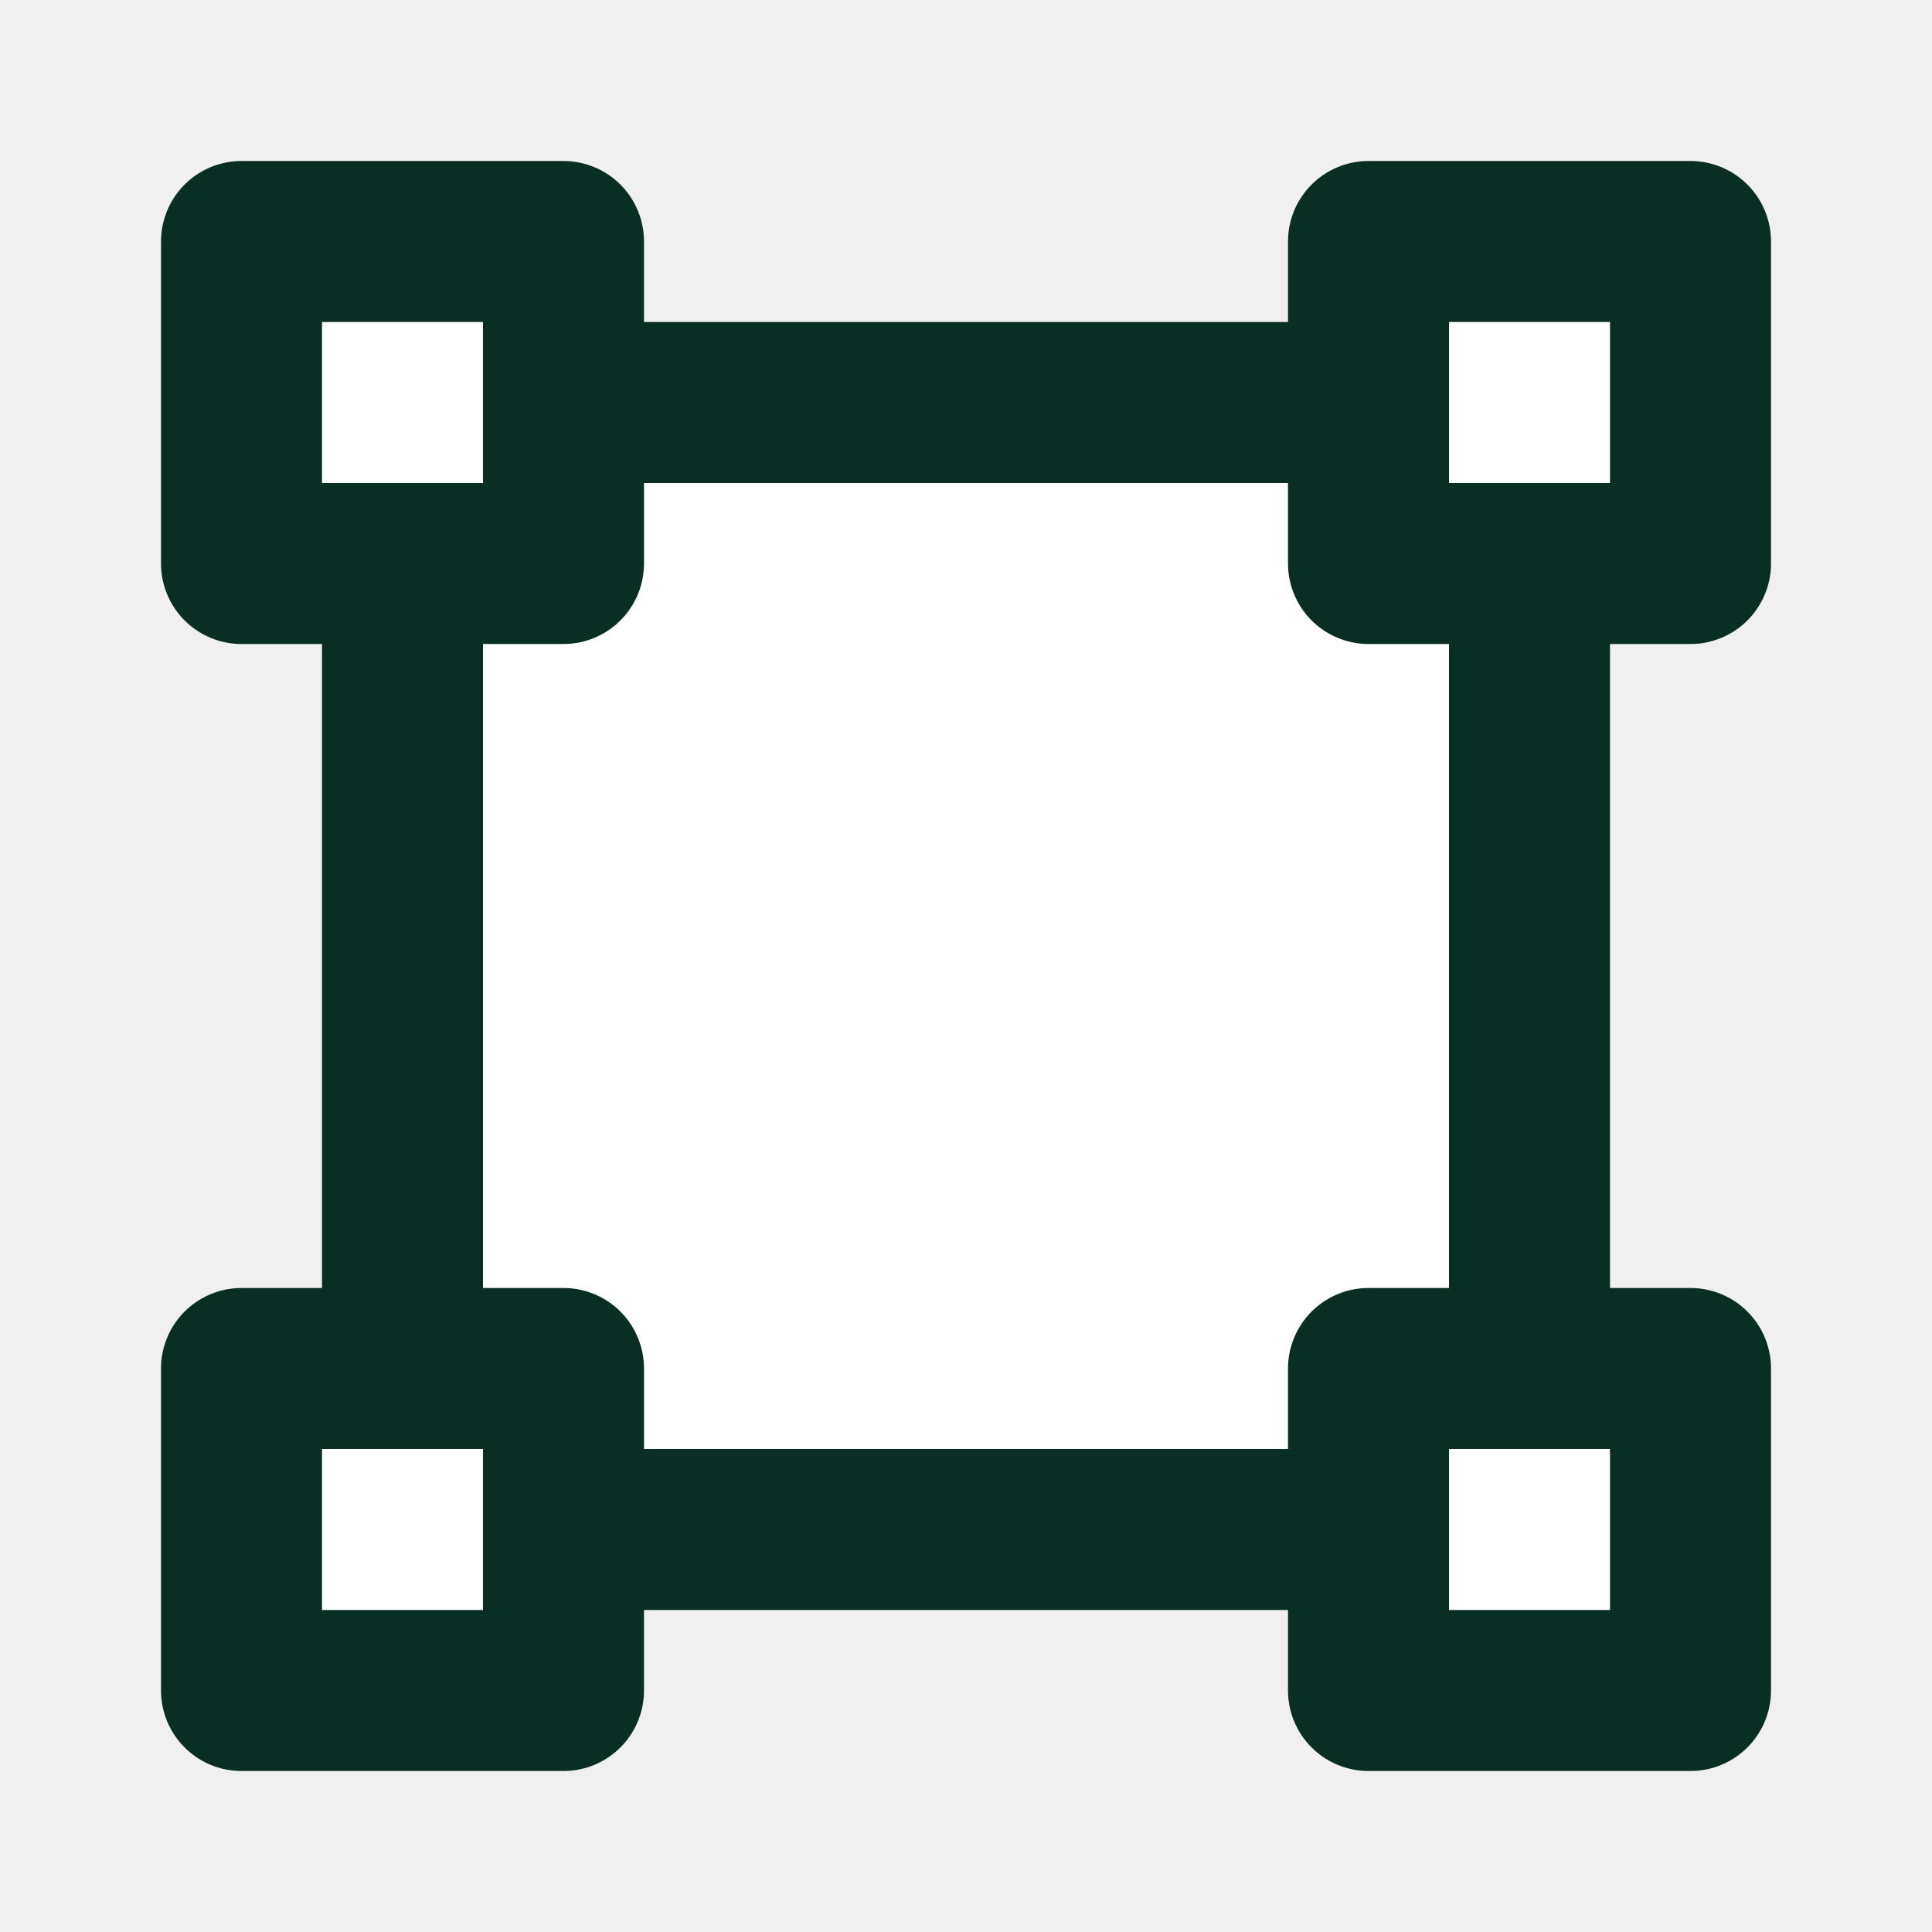
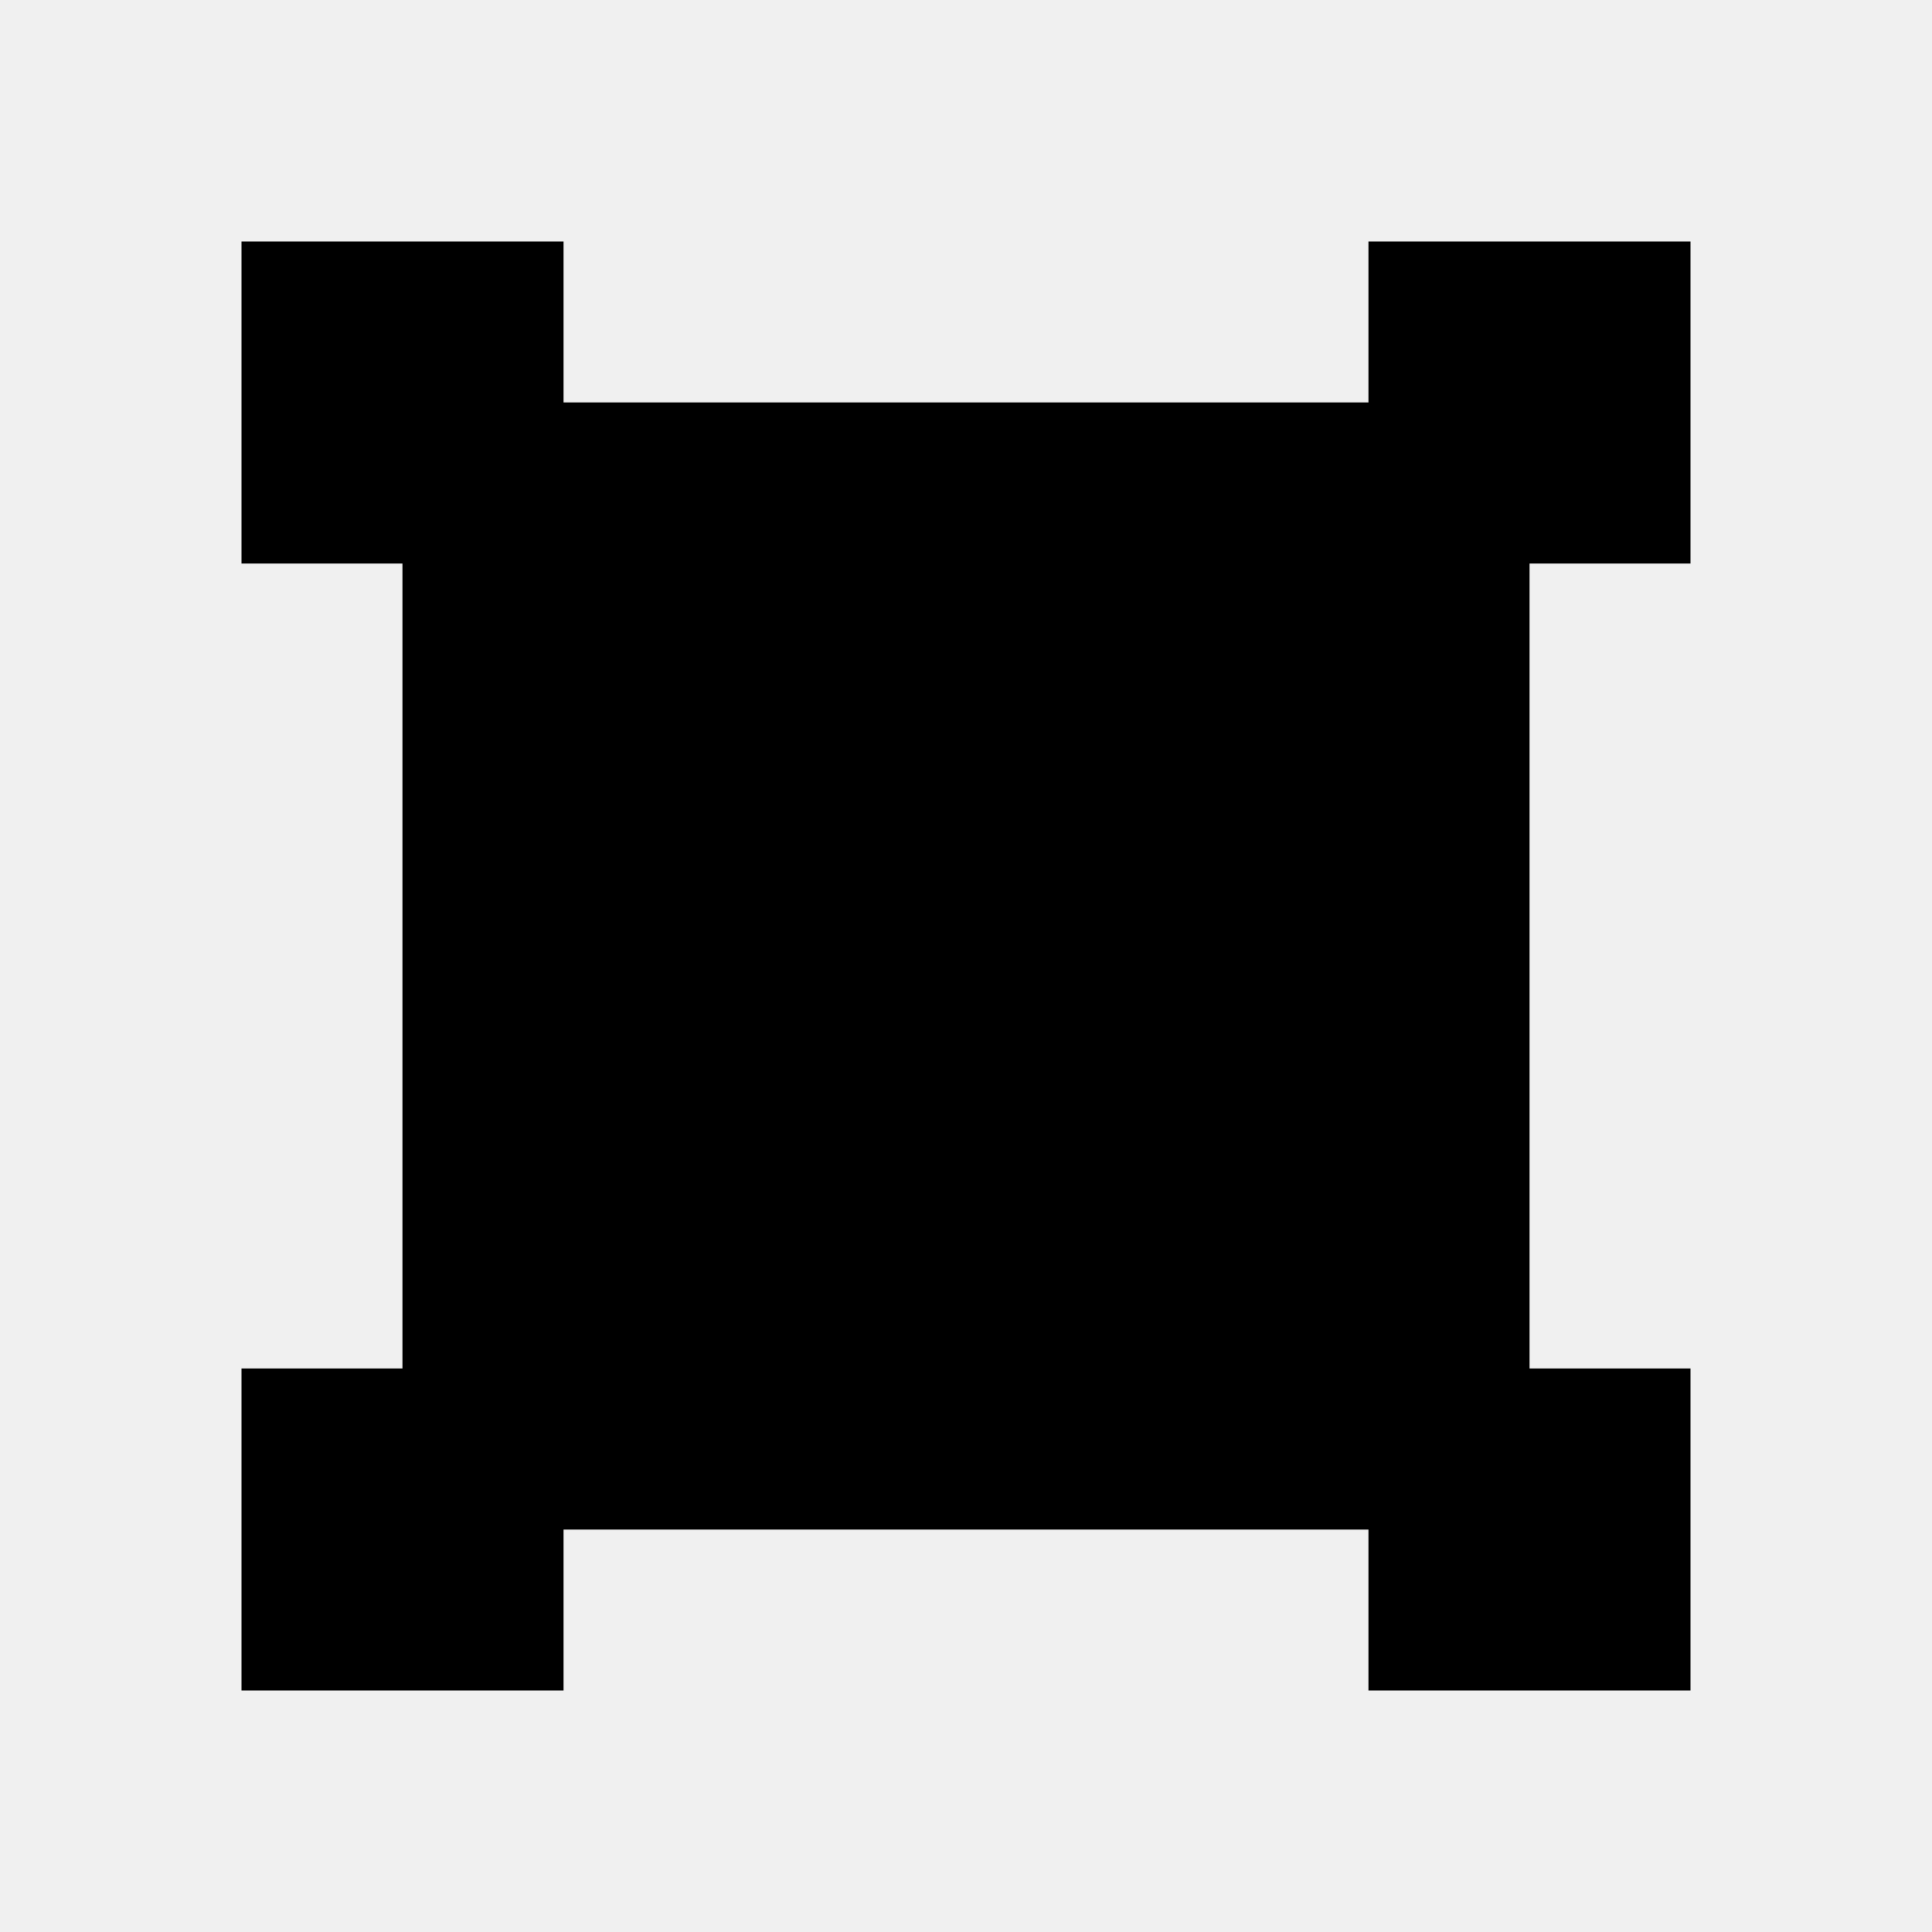
- <svg xmlns="http://www.w3.org/2000/svg" width="24" height="24" viewBox="0 0 24 24" fill="none">
-   <path d="M6 19C5.447 19 5 18.552 5 18V6C5 5.448 5.448 5 6 5C10 5 14 5 18 5C18.552 5 19 5.448 19 6V18C19 18.552 18.558 19 18.006 19C15.456 19 8.691 19 6 19Z" fill="white" stroke="#092E24" stroke-width="2" stroke-miterlimit="10" stroke-linecap="round" stroke-linejoin="round" />
-   <path d="M7 3H3V7H7V3Z" fill="white" stroke="#092E24" stroke-width="2" stroke-miterlimit="10" stroke-linecap="round" stroke-linejoin="round" />
-   <path d="M7 17H3V21H7V17Z" fill="white" stroke="#092E24" stroke-width="2" stroke-miterlimit="10" stroke-linecap="round" stroke-linejoin="round" />
-   <path d="M21 3H17V7H21V3Z" fill="white" stroke="#092E24" stroke-width="2" stroke-miterlimit="10" stroke-linecap="round" stroke-linejoin="round" />
-   <path d="M21 17H17V21H21V17Z" fill="white" stroke="#092E24" stroke-width="2" stroke-miterlimit="10" stroke-linecap="round" stroke-linejoin="round" />
+ <svg width="24" height="24" viewBox="0 0 24 24">
+   <g stroke-linecap="round" stroke-linejoin="round" stroke-miterlimit="10" stroke-width="2" class="vector-square">
+     <path d="M6 19a1 1 0 0 1-1-1V6a1 1 0 0 1 1-1h12a1 1 0 0 1 1 1v12c0 .552-.442 1-.994 1H6Z" class="fill-white stroke-current stroke-2 sl-r" />
+     <path d="M7 3H3v4h4V3Z" class="fill-white stroke-current stroke-2 sl-r" />
+     <path d="M7 17H3v4h4v-4Z" class="fill-white stroke-current stroke-2 sl-r" />
+     <path d="M21 3h-4v4h4V3Z" class="fill-white stroke-current stroke-2 sl-r" />
+     <path d="M21 17h-4v4h4v-4Z" class="fill-white stroke-current stroke-2 sl-r" />
+   </g>
</svg>
